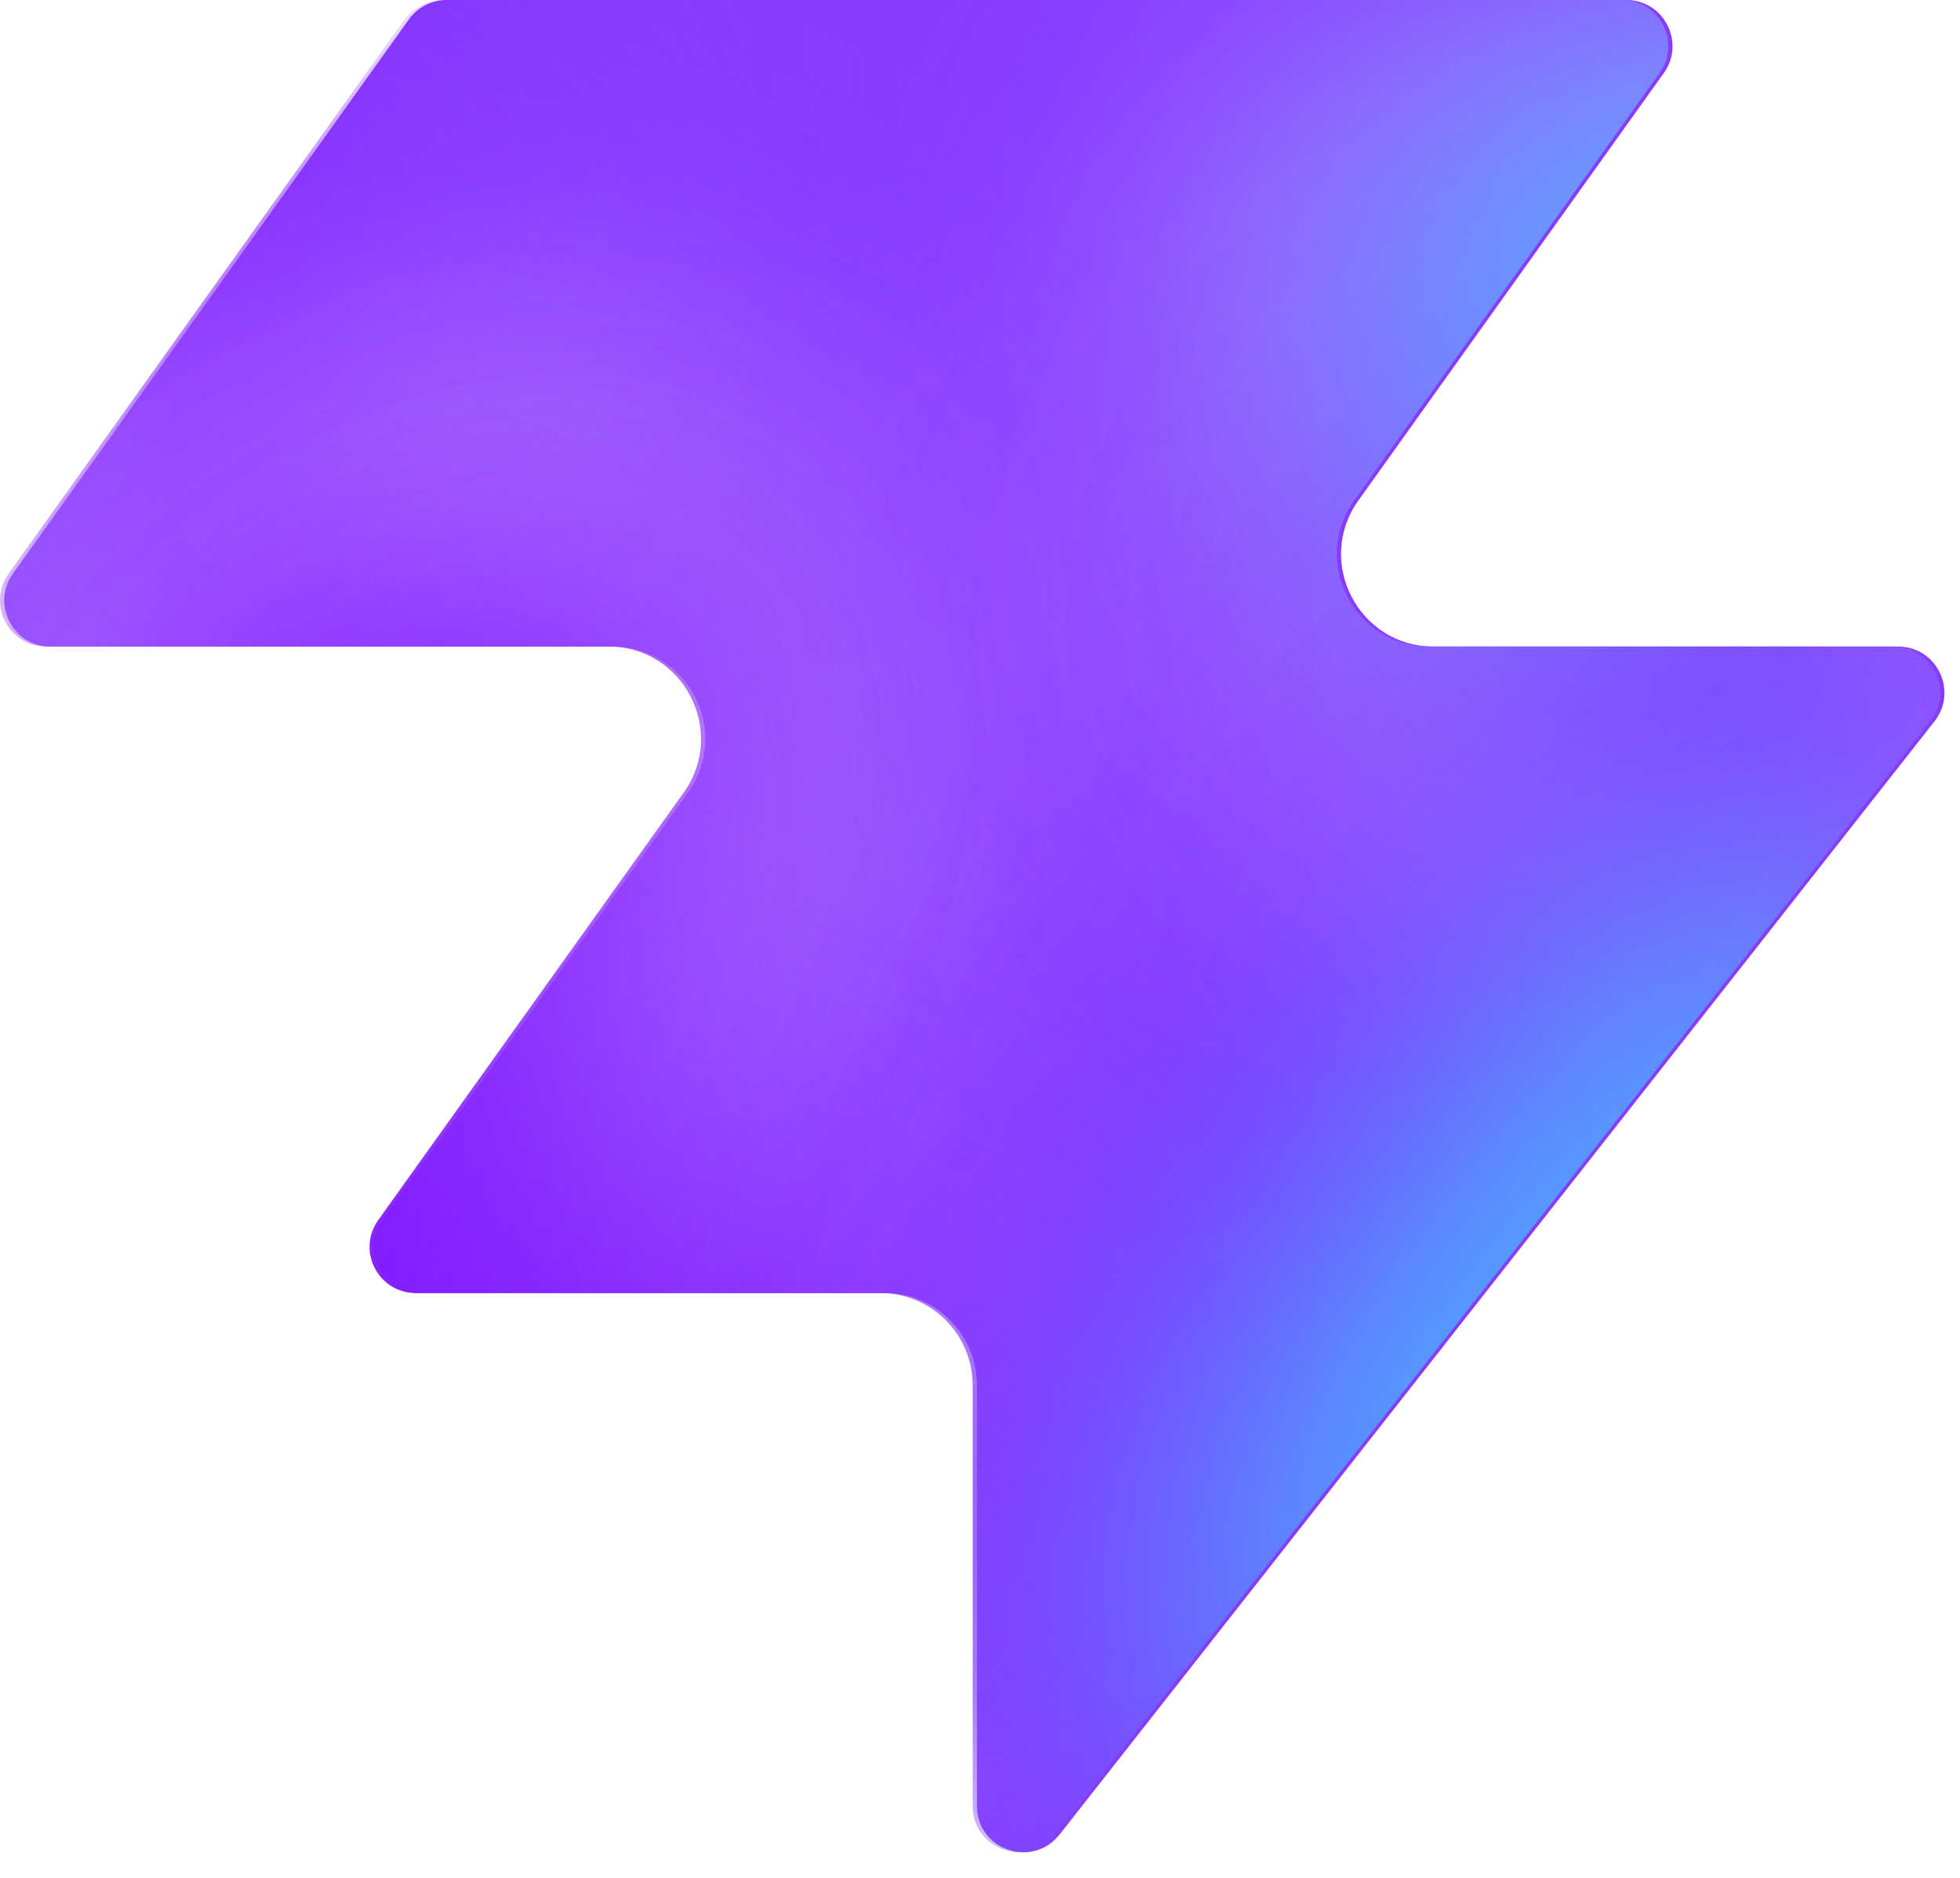
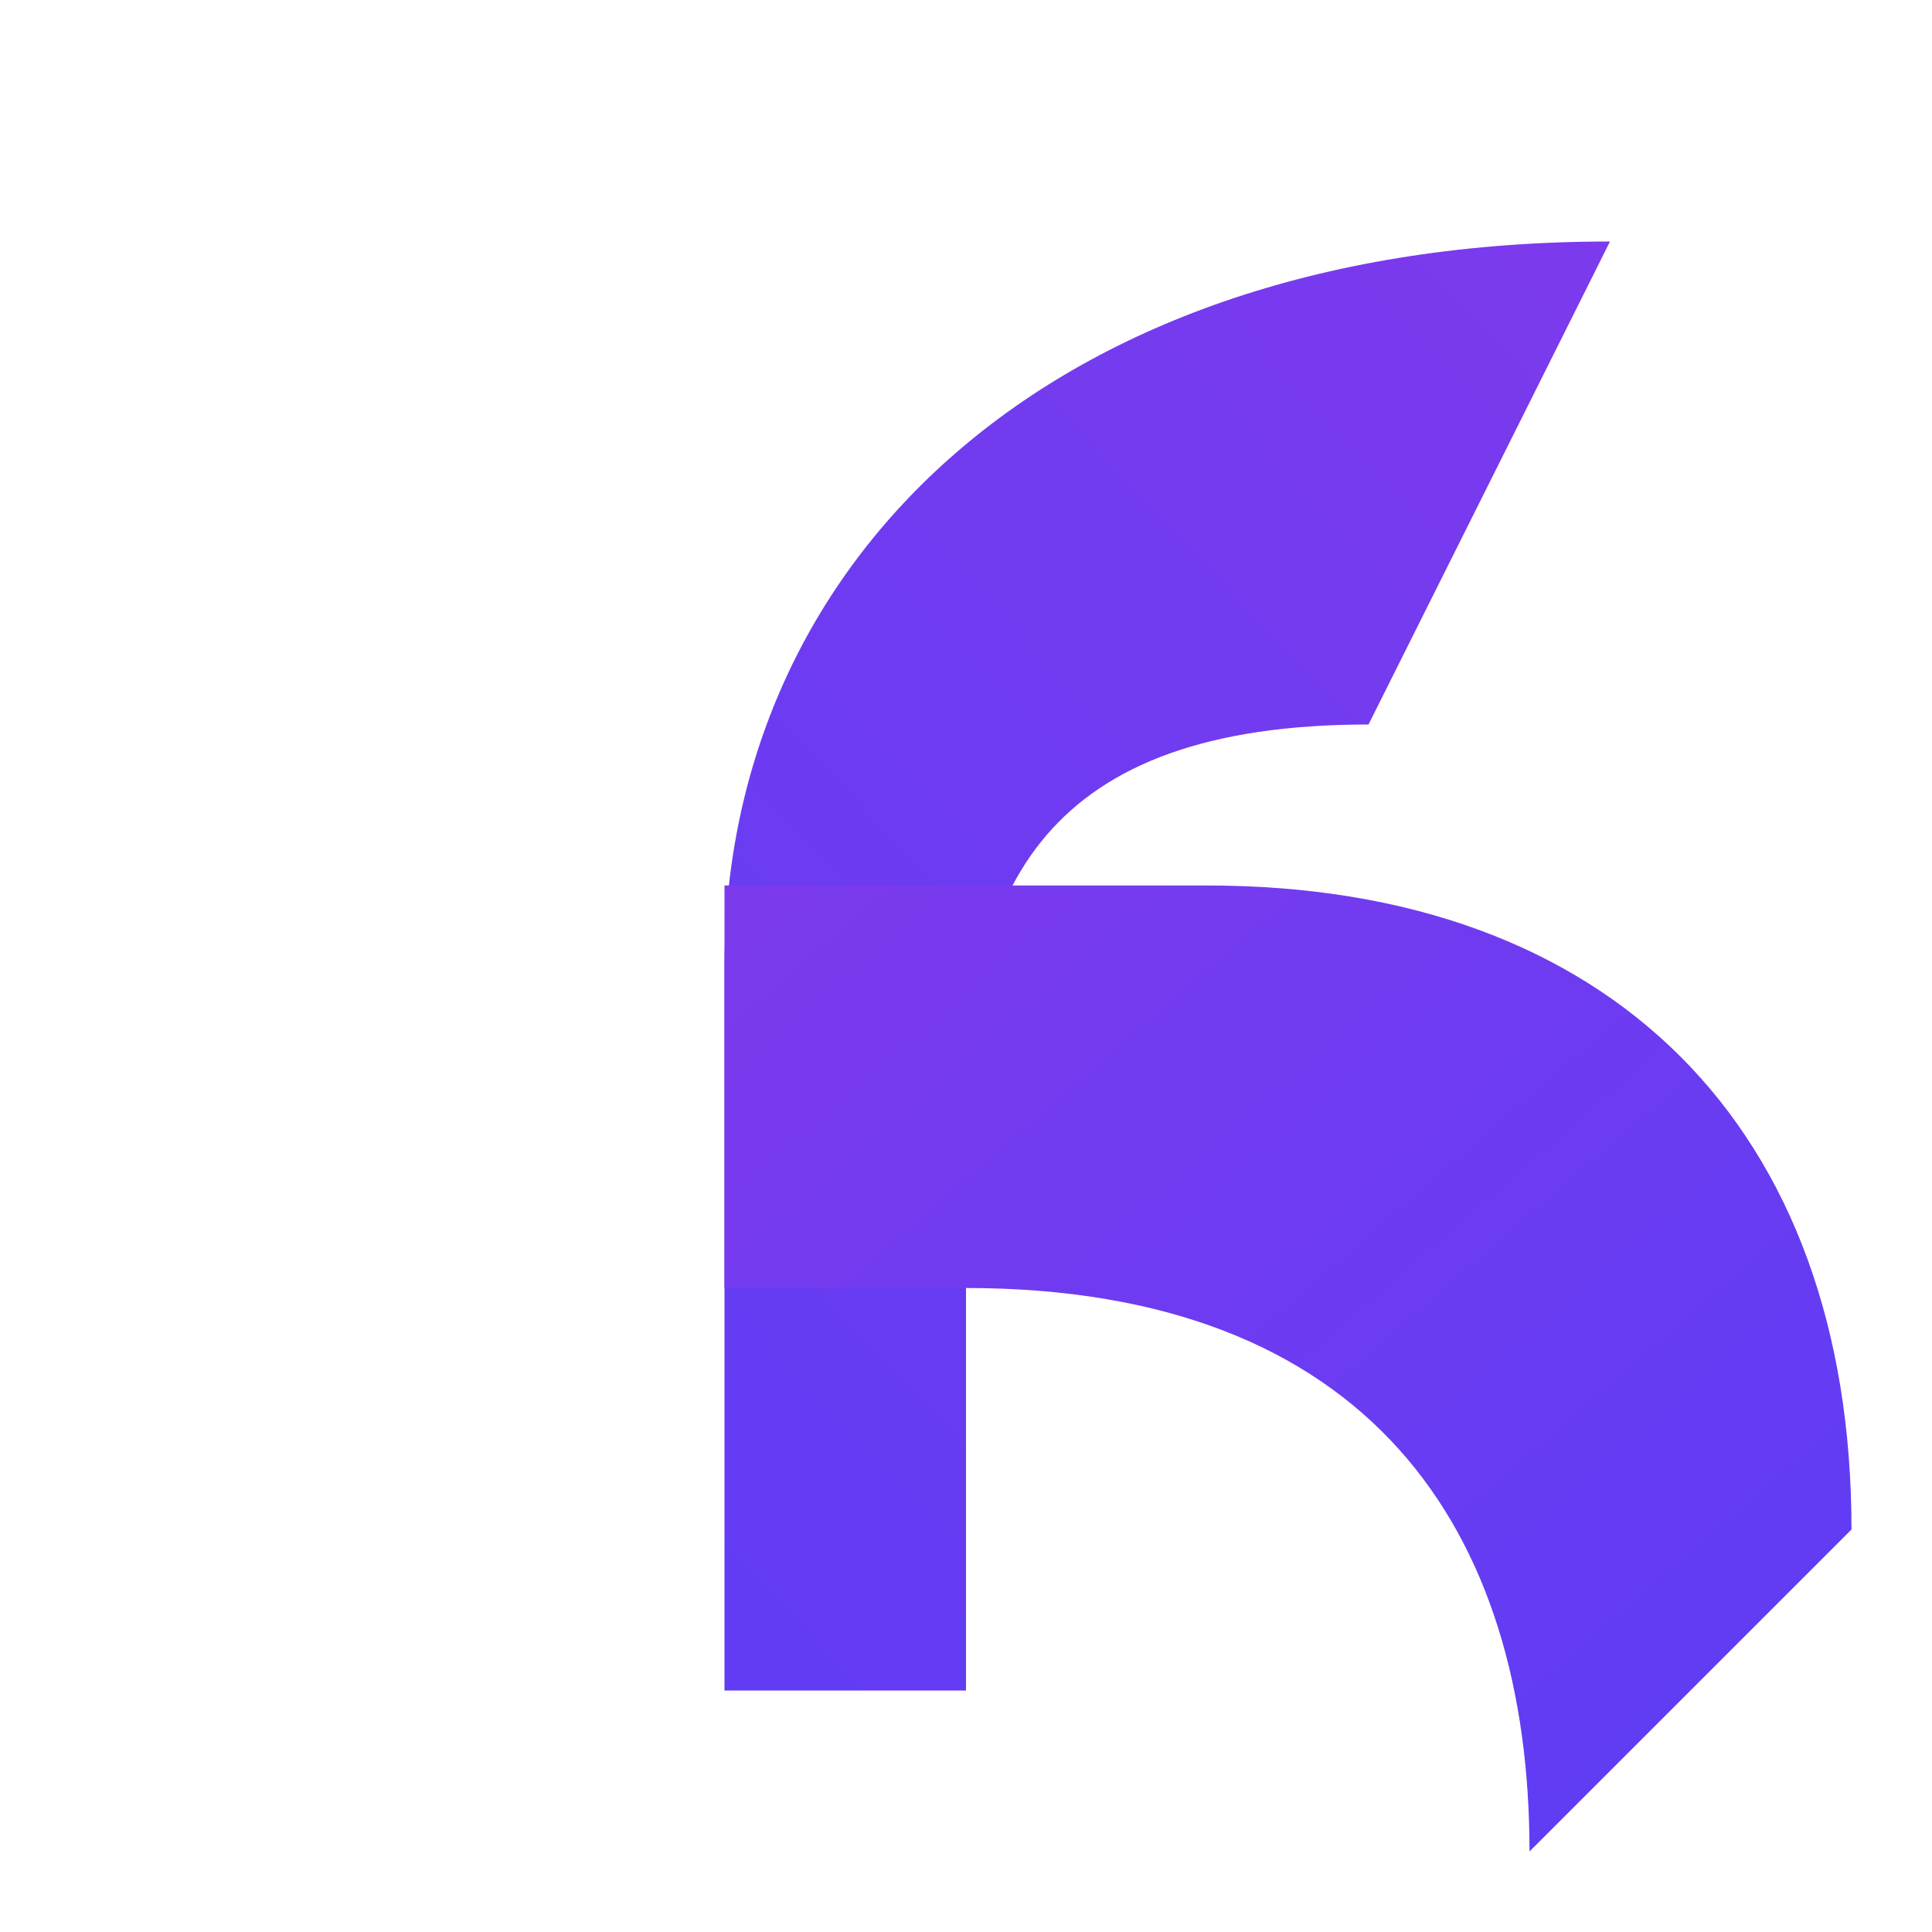
- <svg xmlns="http://www.w3.org/2000/svg" width="48" height="46" fill="none" viewBox="0 0 48 46">
-   <path fill="#863bff" d="M25.946 44.938c-.664.845-2.021.375-2.021-.698V33.937a2.26 2.26 0 0 0-2.262-2.262H10.287c-.92 0-1.456-1.04-.92-1.788l7.48-10.471c1.07-1.497 0-3.578-1.842-3.578H1.237c-.92 0-1.456-1.04-.92-1.788L10.013.474c.214-.297.556-.474.92-.474h28.894c.92 0 1.456 1.04.92 1.788l-7.48 10.471c-1.07 1.498 0 3.579 1.842 3.579h11.377c.943 0 1.473 1.088.89 1.83L25.947 44.94z" style="fill:#863bff;fill:color(display-p3 .525 .23 1);fill-opacity:1" />
-   <mask id="a" width="48" height="46" x="0" y="0" maskUnits="userSpaceOnUse" style="mask-type:alpha">
-     <path fill="#000" d="M25.842 44.938c-.664.844-2.021.375-2.021-.698V33.937a2.26 2.26 0 0 0-2.262-2.262H10.183c-.92 0-1.456-1.04-.92-1.788l7.48-10.471c1.07-1.498 0-3.579-1.842-3.579H1.133c-.92 0-1.456-1.04-.92-1.787L9.91.473c.214-.297.556-.474.92-.474h28.894c.92 0 1.456 1.04.92 1.788l-7.48 10.471c-1.07 1.498 0 3.578 1.842 3.578h11.377c.943 0 1.473 1.088.89 1.832L25.843 44.94z" style="fill:#000;fill-opacity:1" />
-   </mask>
-   <g mask="url(#a)">
-     <g filter="url(#b)">
-       <ellipse cx="5.508" cy="14.704" fill="#ede6ff" rx="5.508" ry="14.704" style="fill:#ede6ff;fill:color(display-p3 .927 .903 1);fill-opacity:1" transform="matrix(.00324 1 1 -.00324 -4.47 31.516)" />
-     </g>
-     <g filter="url(#c)">
-       <ellipse cx="10.399" cy="29.851" fill="#ede6ff" rx="10.399" ry="29.851" style="fill:#ede6ff;fill:color(display-p3 .927 .903 1);fill-opacity:1" transform="matrix(.00324 1 1 -.00324 -39.328 7.883)" />
-     </g>
-     <g filter="url(#d)">
-       <ellipse cx="5.508" cy="30.487" fill="#7e14ff" rx="5.508" ry="30.487" style="fill:#7e14ff;fill:color(display-p3 .492 .077 1);fill-opacity:1" transform="rotate(89.814 -25.913 -14.639)scale(1 -1)" />
-     </g>
-     <g filter="url(#e)">
-       <ellipse cx="5.508" cy="30.599" fill="#7e14ff" rx="5.508" ry="30.599" style="fill:#7e14ff;fill:color(display-p3 .492 .077 1);fill-opacity:1" transform="rotate(89.814 -32.644 -3.334)scale(1 -1)" />
-     </g>
-     <g filter="url(#f)">
-       <ellipse cx="5.508" cy="30.599" fill="#7e14ff" rx="5.508" ry="30.599" style="fill:#7e14ff;fill:color(display-p3 .492 .077 1);fill-opacity:1" transform="matrix(.00324 1 1 -.00324 -34.34 30.47)" />
-     </g>
-     <g filter="url(#g)">
-       <ellipse cx="14.072" cy="22.078" fill="#ede6ff" rx="14.072" ry="22.078" style="fill:#ede6ff;fill:color(display-p3 .927 .903 1);fill-opacity:1" transform="rotate(93.35 24.506 48.493)scale(-1 1)" />
-     </g>
-     <g filter="url(#h)">
-       <ellipse cx="3.47" cy="21.501" fill="#7e14ff" rx="3.47" ry="21.501" style="fill:#7e14ff;fill:color(display-p3 .492 .077 1);fill-opacity:1" transform="rotate(89.009 28.708 47.59)scale(-1 1)" />
-     </g>
-     <g filter="url(#i)">
-       <ellipse cx="3.47" cy="21.501" fill="#7e14ff" rx="3.47" ry="21.501" style="fill:#7e14ff;fill:color(display-p3 .492 .077 1);fill-opacity:1" transform="rotate(89.009 28.708 47.59)scale(-1 1)" />
-     </g>
-     <g filter="url(#j)">
-       <ellipse cx=".387" cy="8.972" fill="#7e14ff" rx="4.407" ry="29.108" style="fill:#7e14ff;fill:color(display-p3 .492 .077 1);fill-opacity:1" transform="rotate(39.51 .387 8.972)" />
-     </g>
-     <g filter="url(#k)">
-       <ellipse cx="47.523" cy="-6.092" fill="#7e14ff" rx="4.407" ry="29.108" style="fill:#7e14ff;fill:color(display-p3 .492 .077 1);fill-opacity:1" transform="rotate(37.892 47.523 -6.092)" />
-     </g>
-     <g filter="url(#l)">
-       <ellipse cx="41.412" cy="6.333" fill="#47bfff" rx="5.971" ry="9.665" style="fill:#47bfff;fill:color(display-p3 .28 .748 1);fill-opacity:1" transform="rotate(37.892 41.412 6.333)" />
-     </g>
-     <g filter="url(#m)">
-       <ellipse cx="-1.879" cy="38.332" fill="#7e14ff" rx="4.407" ry="29.108" style="fill:#7e14ff;fill:color(display-p3 .492 .077 1);fill-opacity:1" transform="rotate(37.892 -1.88 38.332)" />
-     </g>
-     <g filter="url(#n)">
-       <ellipse cx="-1.879" cy="38.332" fill="#7e14ff" rx="4.407" ry="29.108" style="fill:#7e14ff;fill:color(display-p3 .492 .077 1);fill-opacity:1" transform="rotate(37.892 -1.88 38.332)" />
-     </g>
-     <g filter="url(#o)">
-       <ellipse cx="35.651" cy="29.907" fill="#7e14ff" rx="4.407" ry="29.108" style="fill:#7e14ff;fill:color(display-p3 .492 .077 1);fill-opacity:1" transform="rotate(37.892 35.651 29.907)" />
-     </g>
-     <g filter="url(#p)">
-       <ellipse cx="38.418" cy="32.4" fill="#47bfff" rx="5.971" ry="15.297" style="fill:#47bfff;fill:color(display-p3 .28 .748 1);fill-opacity:1" transform="rotate(37.892 38.418 32.4)" />
-     </g>
+ <svg xmlns="http://www.w3.org/2000/svg" width="512" height="512" viewBox="0 0 48 48" fill="none">
+   <defs>
+     <linearGradient id="prep-grad-left" x1="0%" y1="100%" x2="100%" y2="0%">
+       <stop offset="0%" stop-color="#5B3DF5" />
+       <stop offset="100%" stop-color="#7C3AED" />
+     </linearGradient>
+     <linearGradient id="prep-grad-right" x1="0%" y1="0%" x2="100%" y2="100%">
+       <stop offset="0%" stop-color="#7C3AED" />
+       <stop offset="100%" stop-color="#5B3DF5" />
+     </linearGradient>
+   </defs>
+   <g transform="translate(0, 0)">
+     <path d="M 6 42 L 18 42 L 18 24 C 18 14 26 6 40 6 L 34 18 C 26 18 24 22 24 28 L 24 42 Z" fill="url(#prep-grad-left)" />
+     <path d="M 18 22 L 30 22 C 40 22 46 28 46 38 L 38 46 C 38 38 34 32 24 32 L 18 32 Z" fill="url(#prep-grad-right)" />
  </g>
-   <defs>
-     <filter id="b" width="60.045" height="41.654" x="-19.77" y="16.149" color-interpolation-filters="sRGB" filterUnits="userSpaceOnUse">
-       <feFlood flood-opacity="0" result="BackgroundImageFix" />
-       <feBlend in="SourceGraphic" in2="BackgroundImageFix" result="shape" />
-       <feGaussianBlur result="effect1_foregroundBlur_2002_17158" stdDeviation="7.659" />
-     </filter>
-     <filter id="c" width="90.34" height="51.437" x="-54.613" y="-7.533" color-interpolation-filters="sRGB" filterUnits="userSpaceOnUse">
-       <feFlood flood-opacity="0" result="BackgroundImageFix" />
-       <feBlend in="SourceGraphic" in2="BackgroundImageFix" result="shape" />
-       <feGaussianBlur result="effect1_foregroundBlur_2002_17158" stdDeviation="7.659" />
-     </filter>
-     <filter id="d" width="79.355" height="29.4" x="-49.64" y="2.03" color-interpolation-filters="sRGB" filterUnits="userSpaceOnUse">
-       <feFlood flood-opacity="0" result="BackgroundImageFix" />
-       <feBlend in="SourceGraphic" in2="BackgroundImageFix" result="shape" />
-       <feGaussianBlur result="effect1_foregroundBlur_2002_17158" stdDeviation="4.596" />
-     </filter>
-     <filter id="e" width="79.579" height="29.4" x="-45.045" y="20.029" color-interpolation-filters="sRGB" filterUnits="userSpaceOnUse">
-       <feFlood flood-opacity="0" result="BackgroundImageFix" />
-       <feBlend in="SourceGraphic" in2="BackgroundImageFix" result="shape" />
-       <feGaussianBlur result="effect1_foregroundBlur_2002_17158" stdDeviation="4.596" />
-     </filter>
-     <filter id="f" width="79.579" height="29.4" x="-43.513" y="21.178" color-interpolation-filters="sRGB" filterUnits="userSpaceOnUse">
-       <feFlood flood-opacity="0" result="BackgroundImageFix" />
-       <feBlend in="SourceGraphic" in2="BackgroundImageFix" result="shape" />
-       <feGaussianBlur result="effect1_foregroundBlur_2002_17158" stdDeviation="4.596" />
-     </filter>
-     <filter id="g" width="74.749" height="58.852" x="15.756" y="-17.901" color-interpolation-filters="sRGB" filterUnits="userSpaceOnUse">
-       <feFlood flood-opacity="0" result="BackgroundImageFix" />
-       <feBlend in="SourceGraphic" in2="BackgroundImageFix" result="shape" />
-       <feGaussianBlur result="effect1_foregroundBlur_2002_17158" stdDeviation="7.659" />
-     </filter>
-     <filter id="h" width="61.377" height="25.362" x="23.548" y="2.284" color-interpolation-filters="sRGB" filterUnits="userSpaceOnUse">
-       <feFlood flood-opacity="0" result="BackgroundImageFix" />
-       <feBlend in="SourceGraphic" in2="BackgroundImageFix" result="shape" />
-       <feGaussianBlur result="effect1_foregroundBlur_2002_17158" stdDeviation="4.596" />
-     </filter>
-     <filter id="i" width="61.377" height="25.362" x="23.548" y="2.284" color-interpolation-filters="sRGB" filterUnits="userSpaceOnUse">
-       <feFlood flood-opacity="0" result="BackgroundImageFix" />
-       <feBlend in="SourceGraphic" in2="BackgroundImageFix" result="shape" />
-       <feGaussianBlur result="effect1_foregroundBlur_2002_17158" stdDeviation="4.596" />
-     </filter>
-     <filter id="j" width="56.045" height="63.649" x="-27.636" y="-22.853" color-interpolation-filters="sRGB" filterUnits="userSpaceOnUse">
-       <feFlood flood-opacity="0" result="BackgroundImageFix" />
-       <feBlend in="SourceGraphic" in2="BackgroundImageFix" result="shape" />
-       <feGaussianBlur result="effect1_foregroundBlur_2002_17158" stdDeviation="4.596" />
-     </filter>
-     <filter id="k" width="54.814" height="64.646" x="20.116" y="-38.415" color-interpolation-filters="sRGB" filterUnits="userSpaceOnUse">
-       <feFlood flood-opacity="0" result="BackgroundImageFix" />
-       <feBlend in="SourceGraphic" in2="BackgroundImageFix" result="shape" />
-       <feGaussianBlur result="effect1_foregroundBlur_2002_17158" stdDeviation="4.596" />
-     </filter>
-     <filter id="l" width="33.541" height="35.313" x="24.641" y="-11.323" color-interpolation-filters="sRGB" filterUnits="userSpaceOnUse">
-       <feFlood flood-opacity="0" result="BackgroundImageFix" />
-       <feBlend in="SourceGraphic" in2="BackgroundImageFix" result="shape" />
-       <feGaussianBlur result="effect1_foregroundBlur_2002_17158" stdDeviation="4.596" />
-     </filter>
-     <filter id="m" width="54.814" height="64.646" x="-29.286" y="6.009" color-interpolation-filters="sRGB" filterUnits="userSpaceOnUse">
-       <feFlood flood-opacity="0" result="BackgroundImageFix" />
-       <feBlend in="SourceGraphic" in2="BackgroundImageFix" result="shape" />
-       <feGaussianBlur result="effect1_foregroundBlur_2002_17158" stdDeviation="4.596" />
-     </filter>
-     <filter id="n" width="54.814" height="64.646" x="-29.286" y="6.009" color-interpolation-filters="sRGB" filterUnits="userSpaceOnUse">
-       <feFlood flood-opacity="0" result="BackgroundImageFix" />
-       <feBlend in="SourceGraphic" in2="BackgroundImageFix" result="shape" />
-       <feGaussianBlur result="effect1_foregroundBlur_2002_17158" stdDeviation="4.596" />
-     </filter>
-     <filter id="o" width="54.814" height="64.646" x="8.244" y="-2.416" color-interpolation-filters="sRGB" filterUnits="userSpaceOnUse">
-       <feFlood flood-opacity="0" result="BackgroundImageFix" />
-       <feBlend in="SourceGraphic" in2="BackgroundImageFix" result="shape" />
-       <feGaussianBlur result="effect1_foregroundBlur_2002_17158" stdDeviation="4.596" />
-     </filter>
-     <filter id="p" width="39.409" height="43.623" x="18.713" y="10.588" color-interpolation-filters="sRGB" filterUnits="userSpaceOnUse">
-       <feFlood flood-opacity="0" result="BackgroundImageFix" />
-       <feBlend in="SourceGraphic" in2="BackgroundImageFix" result="shape" />
-       <feGaussianBlur result="effect1_foregroundBlur_2002_17158" stdDeviation="4.596" />
-     </filter>
-   </defs>
</svg>
